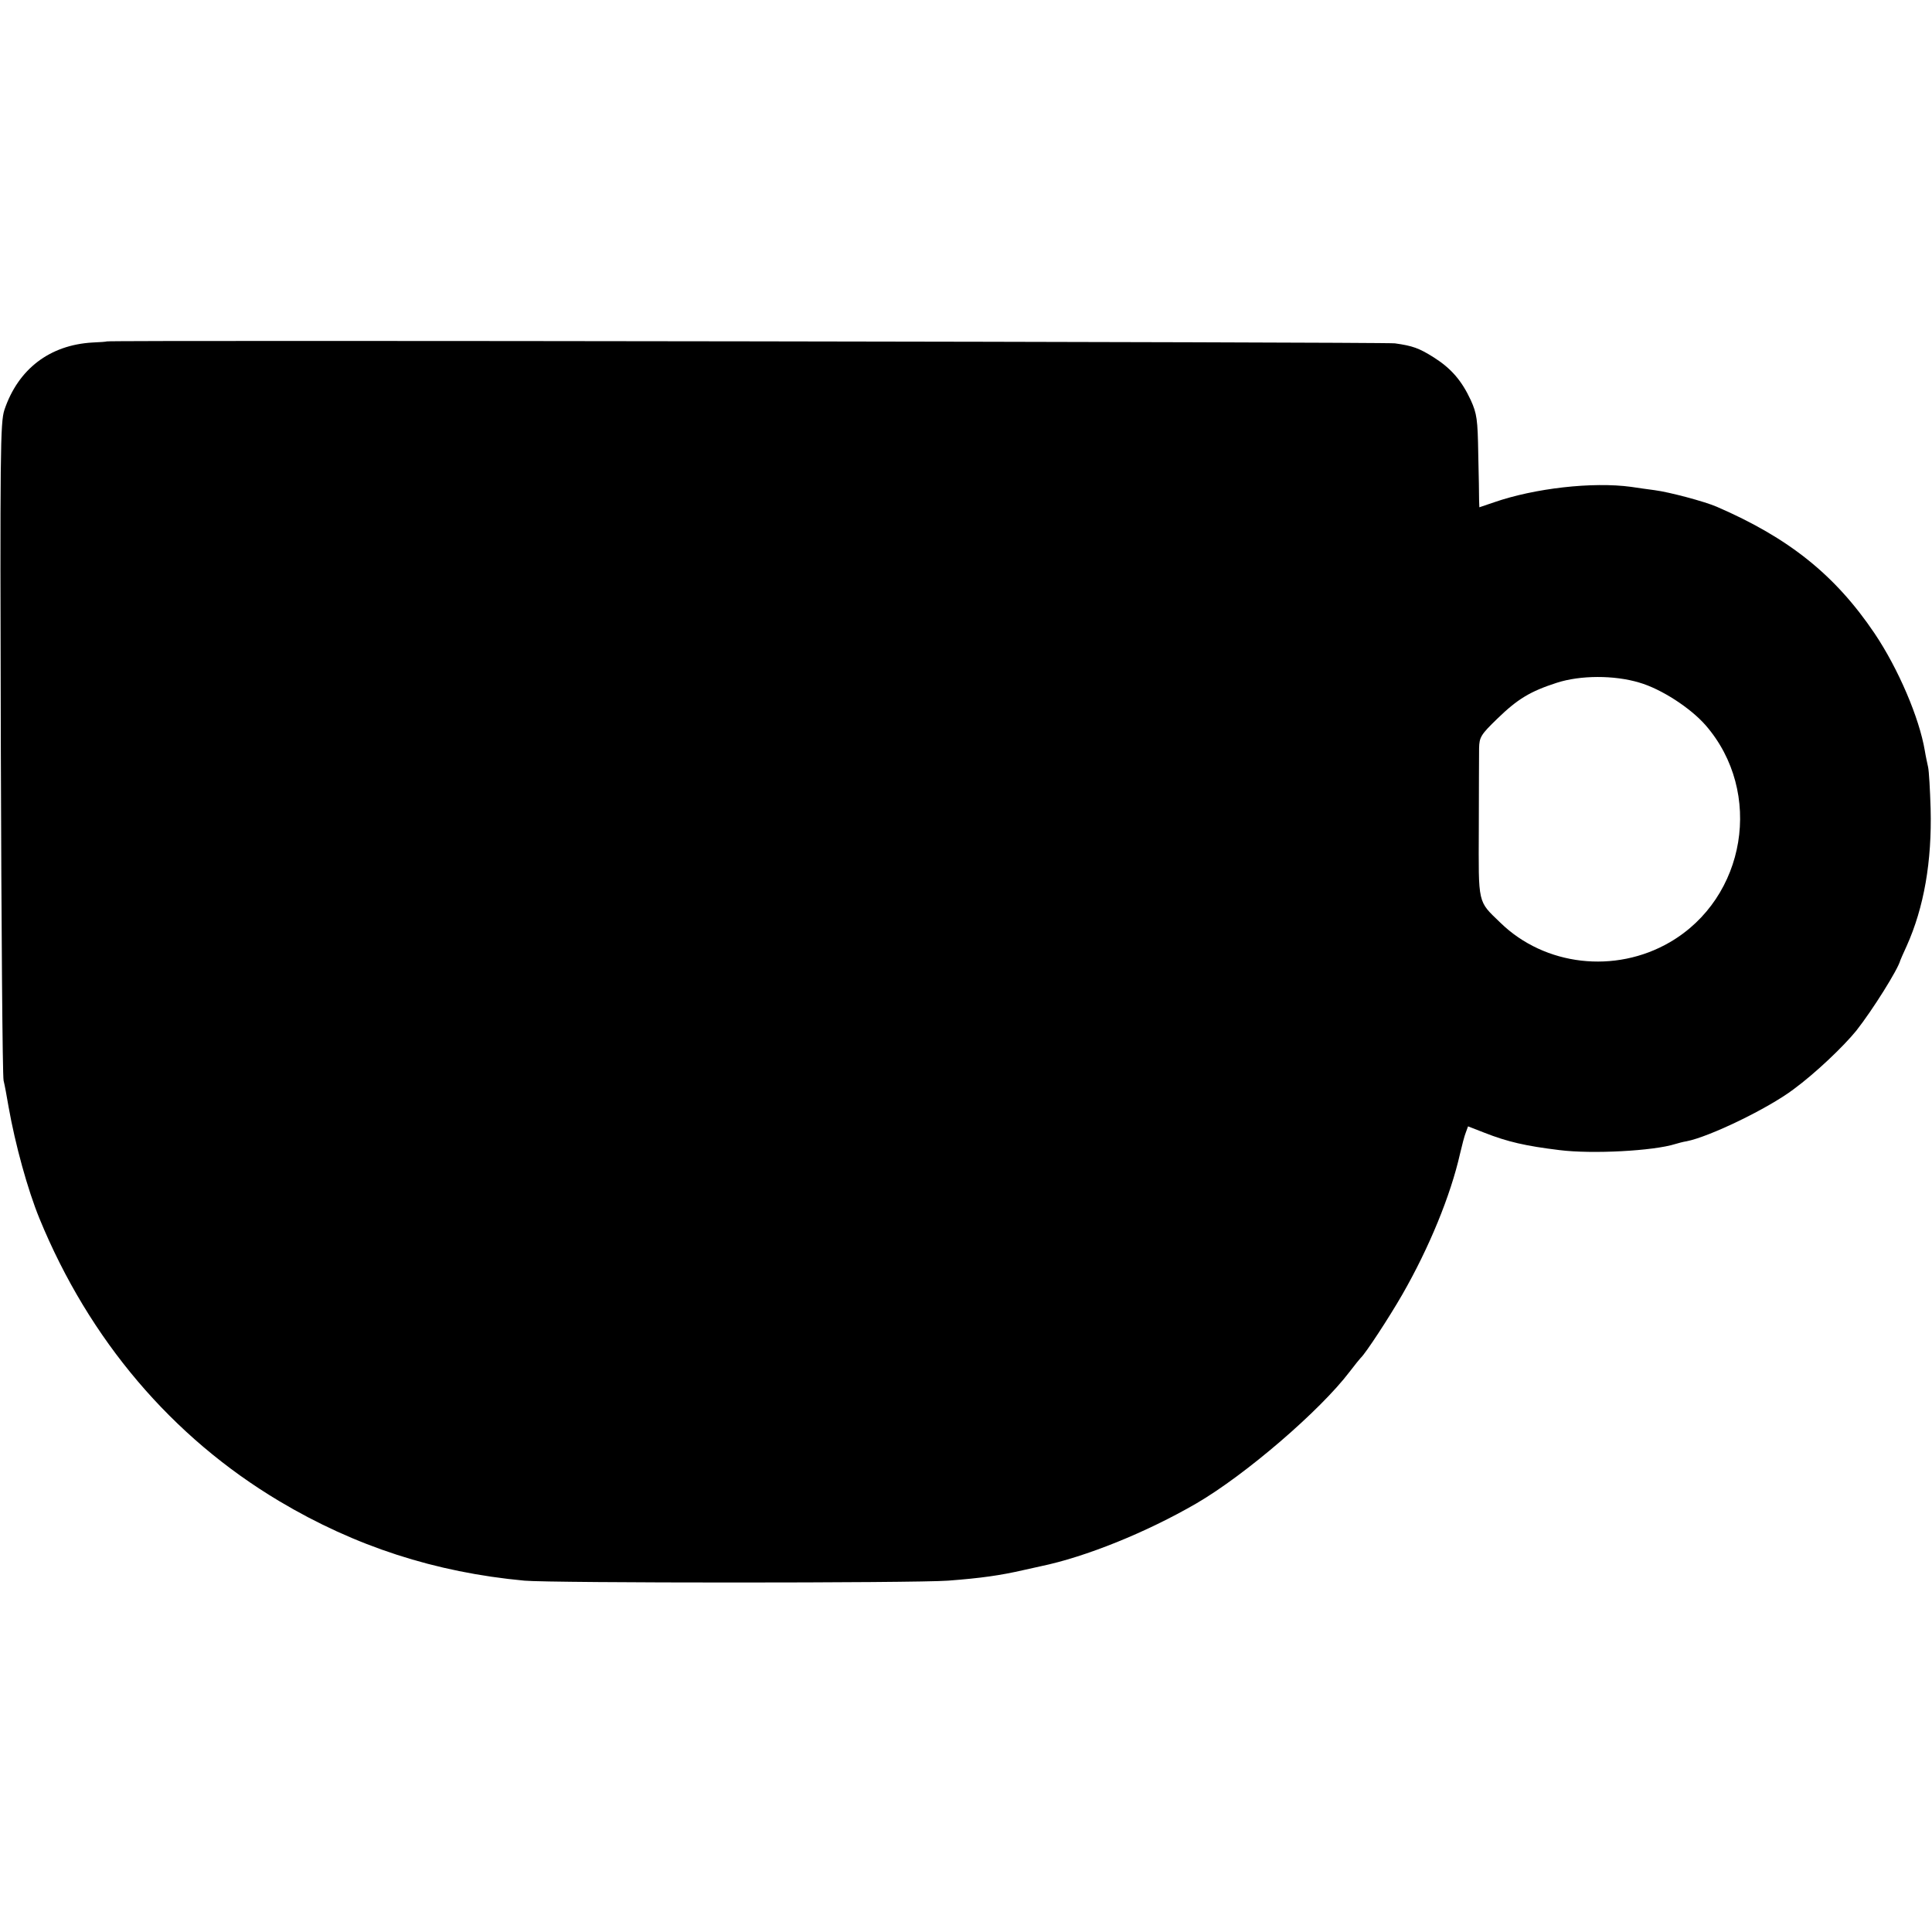
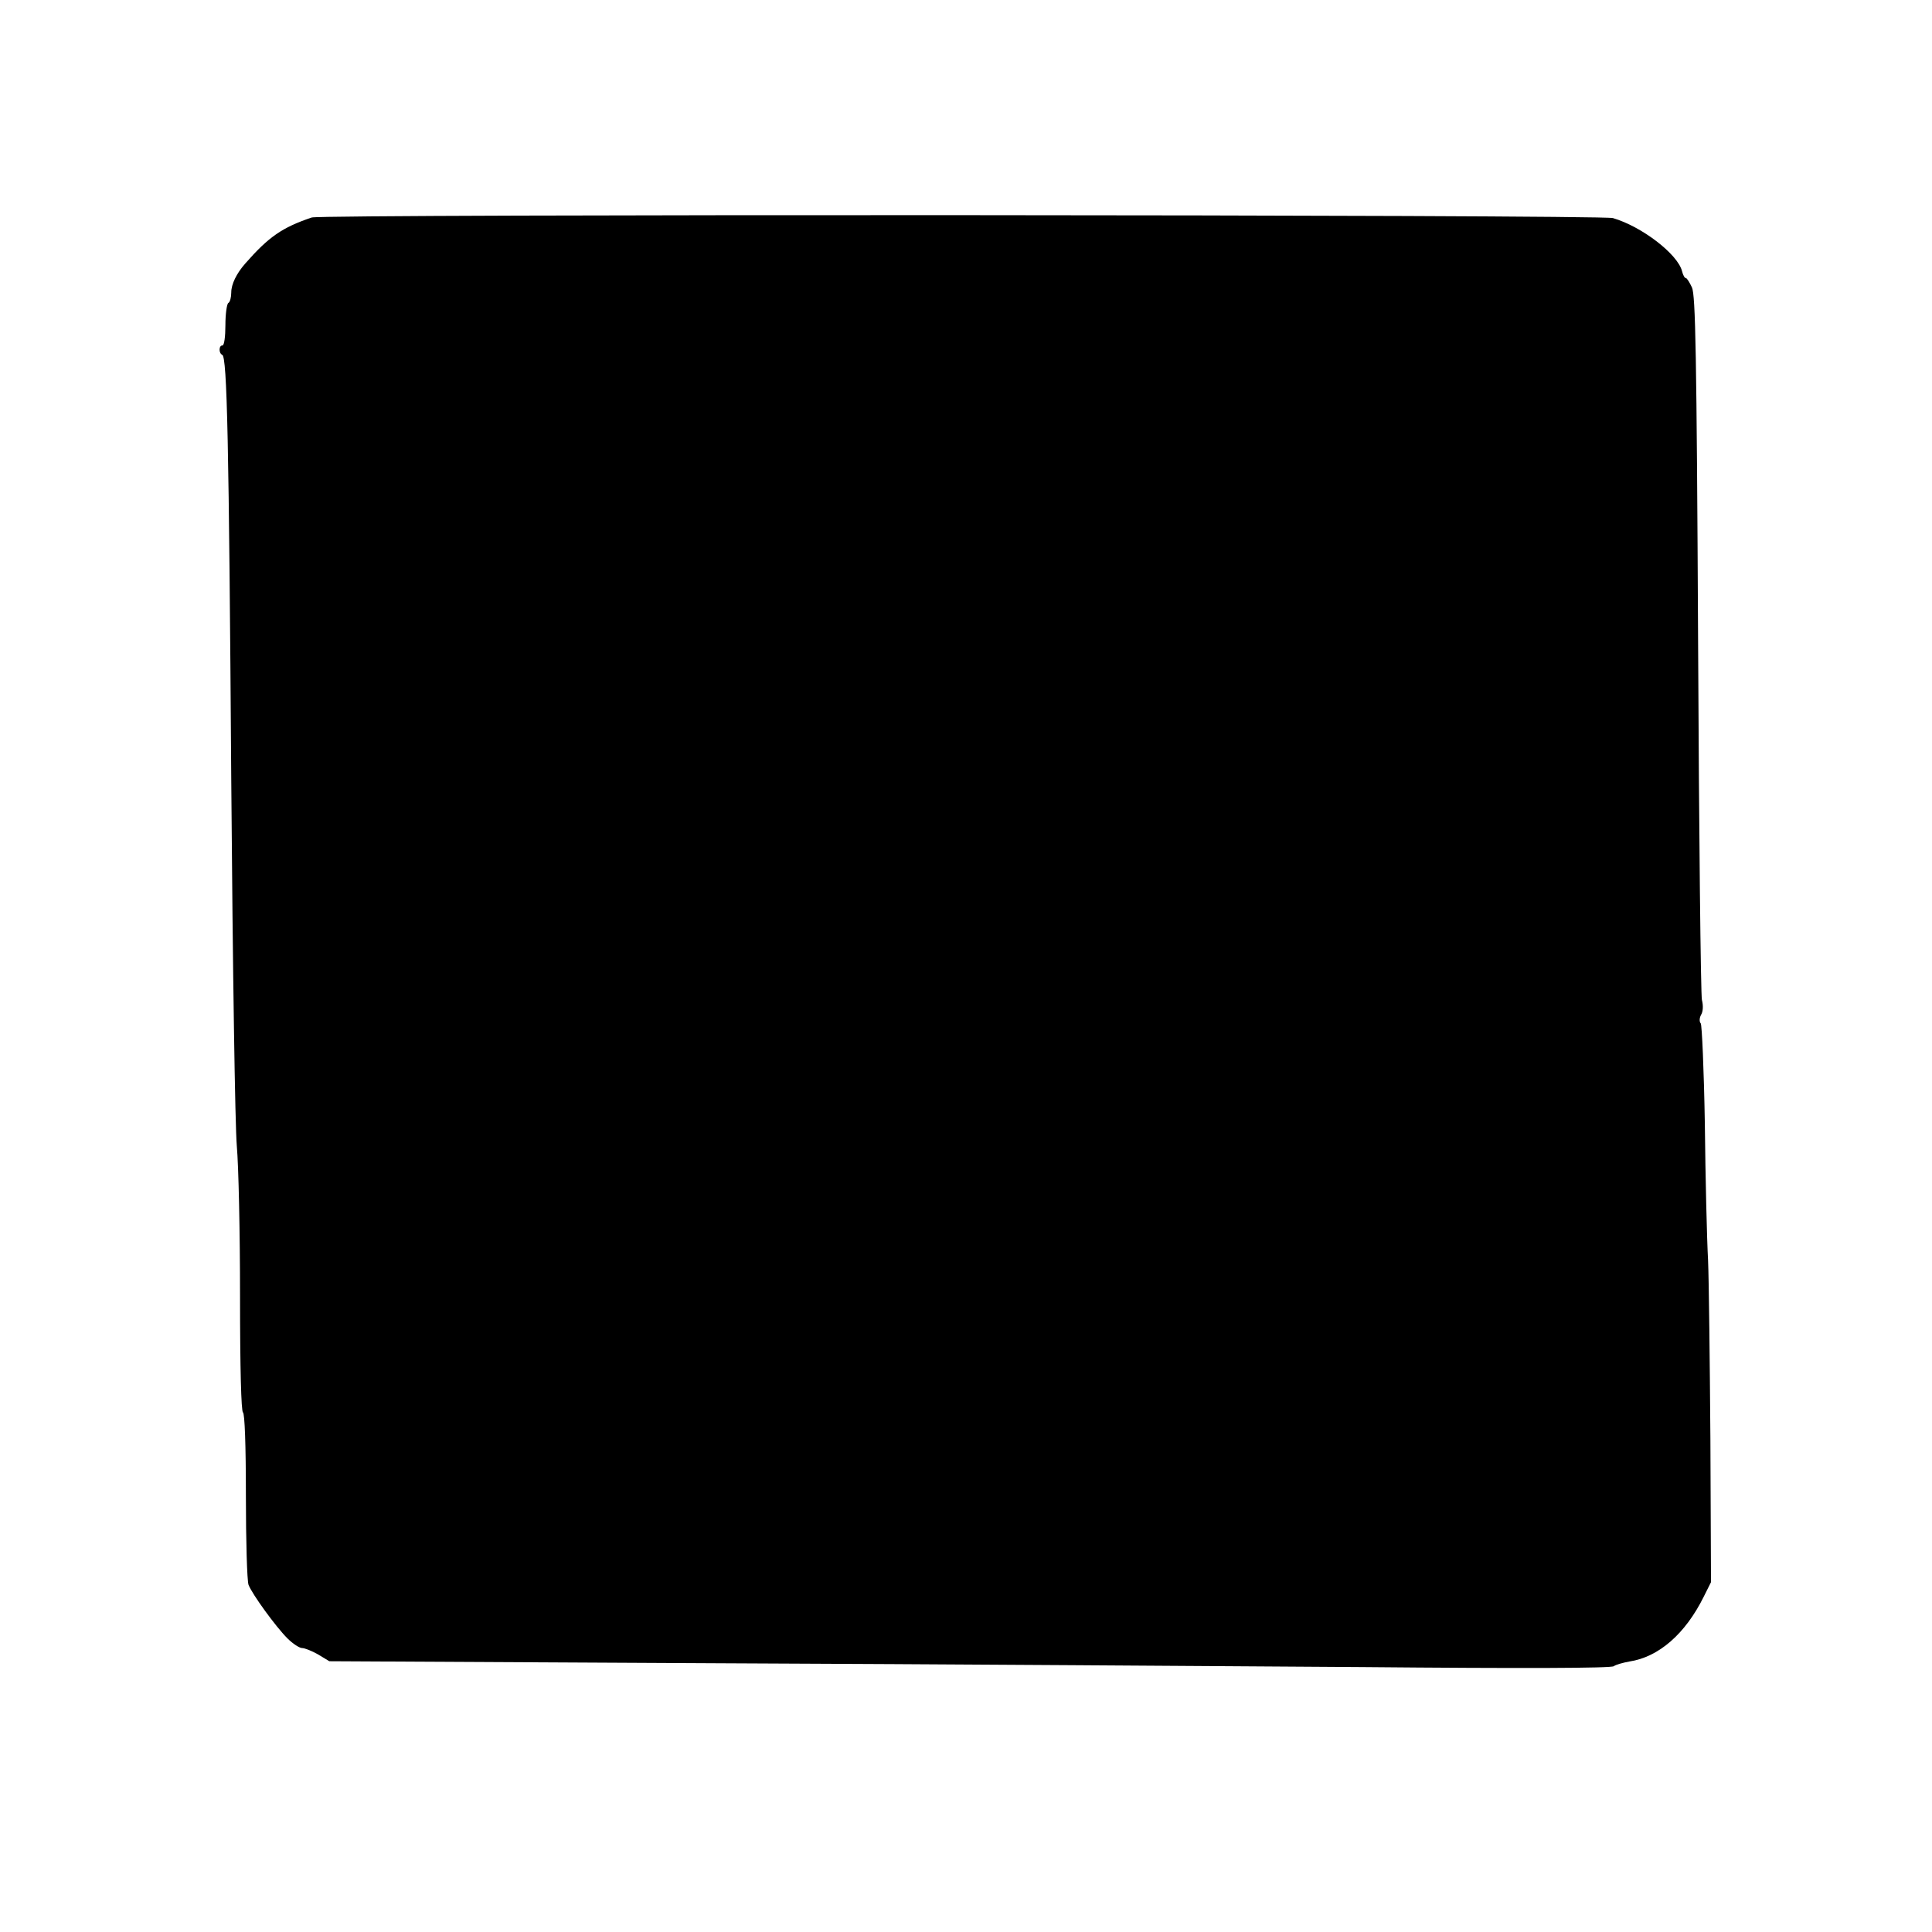
- <svg xmlns="http://www.w3.org/2000/svg" version="1.0" width="700pt" height="700pt" viewBox="0 0 700 700" preserveAspectRatio="xMidYMid meet">
-   <g transform="translate(0,700) scale(0.1,-0.1)" fill="#000000" stroke="none">
-     <path d="M387 5763 c-1 -1 -24 -3 -52 -4 -155 -9 -269 -96 -319 -244 -15 -46 -16 -145 -13 -1225 2 -646 6 -1188 10 -1205 4 -16 12 -59 18 -95 24 -136 69 -300 112 -405 180 -439 480 -792 869 -1024 275 -164 565 -258 888 -288 97 -9 1416 -9 1535 0 119 9 189 19 272 38 27 6 55 12 63 14 164 34 384 123 565 228 177 103 448 336 555 477 19 25 37 47 40 50 17 15 104 148 151 230 97 169 175 359 209 510 7 30 16 65 21 77 l8 22 59 -23 c84 -33 149 -48 272 -63 119 -15 341 -3 420 22 10 3 28 8 41 10 82 16 294 118 387 188 79 58 181 155 228 213 59 75 151 222 159 254 1 3 11 26 23 52 63 140 92 307 87 498 -2 69 -6 136 -9 150 -3 14 -9 41 -12 60 -20 119 -96 297 -182 425 -143 212 -311 346 -572 459 -44 19 -171 53 -225 60 -22 3 -60 8 -85 12 -140 19 -350 -5 -497 -56 l-53 -18 -1 26 c0 15 -1 90 -3 167 -2 126 -5 146 -27 195 -33 71 -71 115 -134 155 -54 34 -77 42 -141 51 -35 5 -4663 12 -4667 7z m5552 -1236 c80 -23 186 -92 241 -155 210 -242 147 -625 -130 -786 -198 -115 -453 -86 -614 71 -83 80 -79 64 -78 341 0 136 1 267 1 291 1 40 6 49 66 107 73 71 119 99 215 130 86 28 209 28 299 1z" />
+ <svg xmlns="http://www.w3.org/2000/svg" version="1.0" width="660pt" height="660pt" viewBox="0 0 660 660" preserveAspectRatio="xMidYMid meet">
+   <g transform="translate(0,660) scale(0.1,-0.1)" fill="#000000" stroke="none">
+     <path d="M1065 5857 c-101 -34 -147 -66 -227 -157 -30 -34 -48 -71 -48 -99 0 -16 -4 -33 -10 -36 -5 -3 -10 -37 -10 -76 0 -39 -4 -69 -10 -69 -13 0 -13 -27 -1 -32 17 -6 23 -295 31 -1453 5 -648 13 -1181 19 -1250 6 -66 11 -296 11 -512 0 -250 4 -394 10 -398 6 -4 10 -110 10 -285 0 -153 4 -290 9 -304 13 -33 93 -143 133 -183 18 -18 41 -33 50 -33 9 0 34 -10 55 -22 l38 -23 1340 -7 c737 -3 1721 -10 2188 -13 546 -5 852 -4 860 3 6 5 31 12 53 16 100 15 191 94 254 221 l25 50 -2 485 c-2 267 -5 544 -8 615 -4 72 -9 281 -11 465 -3 184 -10 339 -14 344 -5 5 -5 18 1 29 7 11 8 32 3 51 -4 17 -10 564 -13 1216 -5 1005 -9 1190 -21 1218 -8 17 -17 32 -21 32 -4 0 -10 11 -13 24 -15 58 -137 152 -236 181 -41 12 -4410 14 -4445 2z" />
  </g>
</svg>
